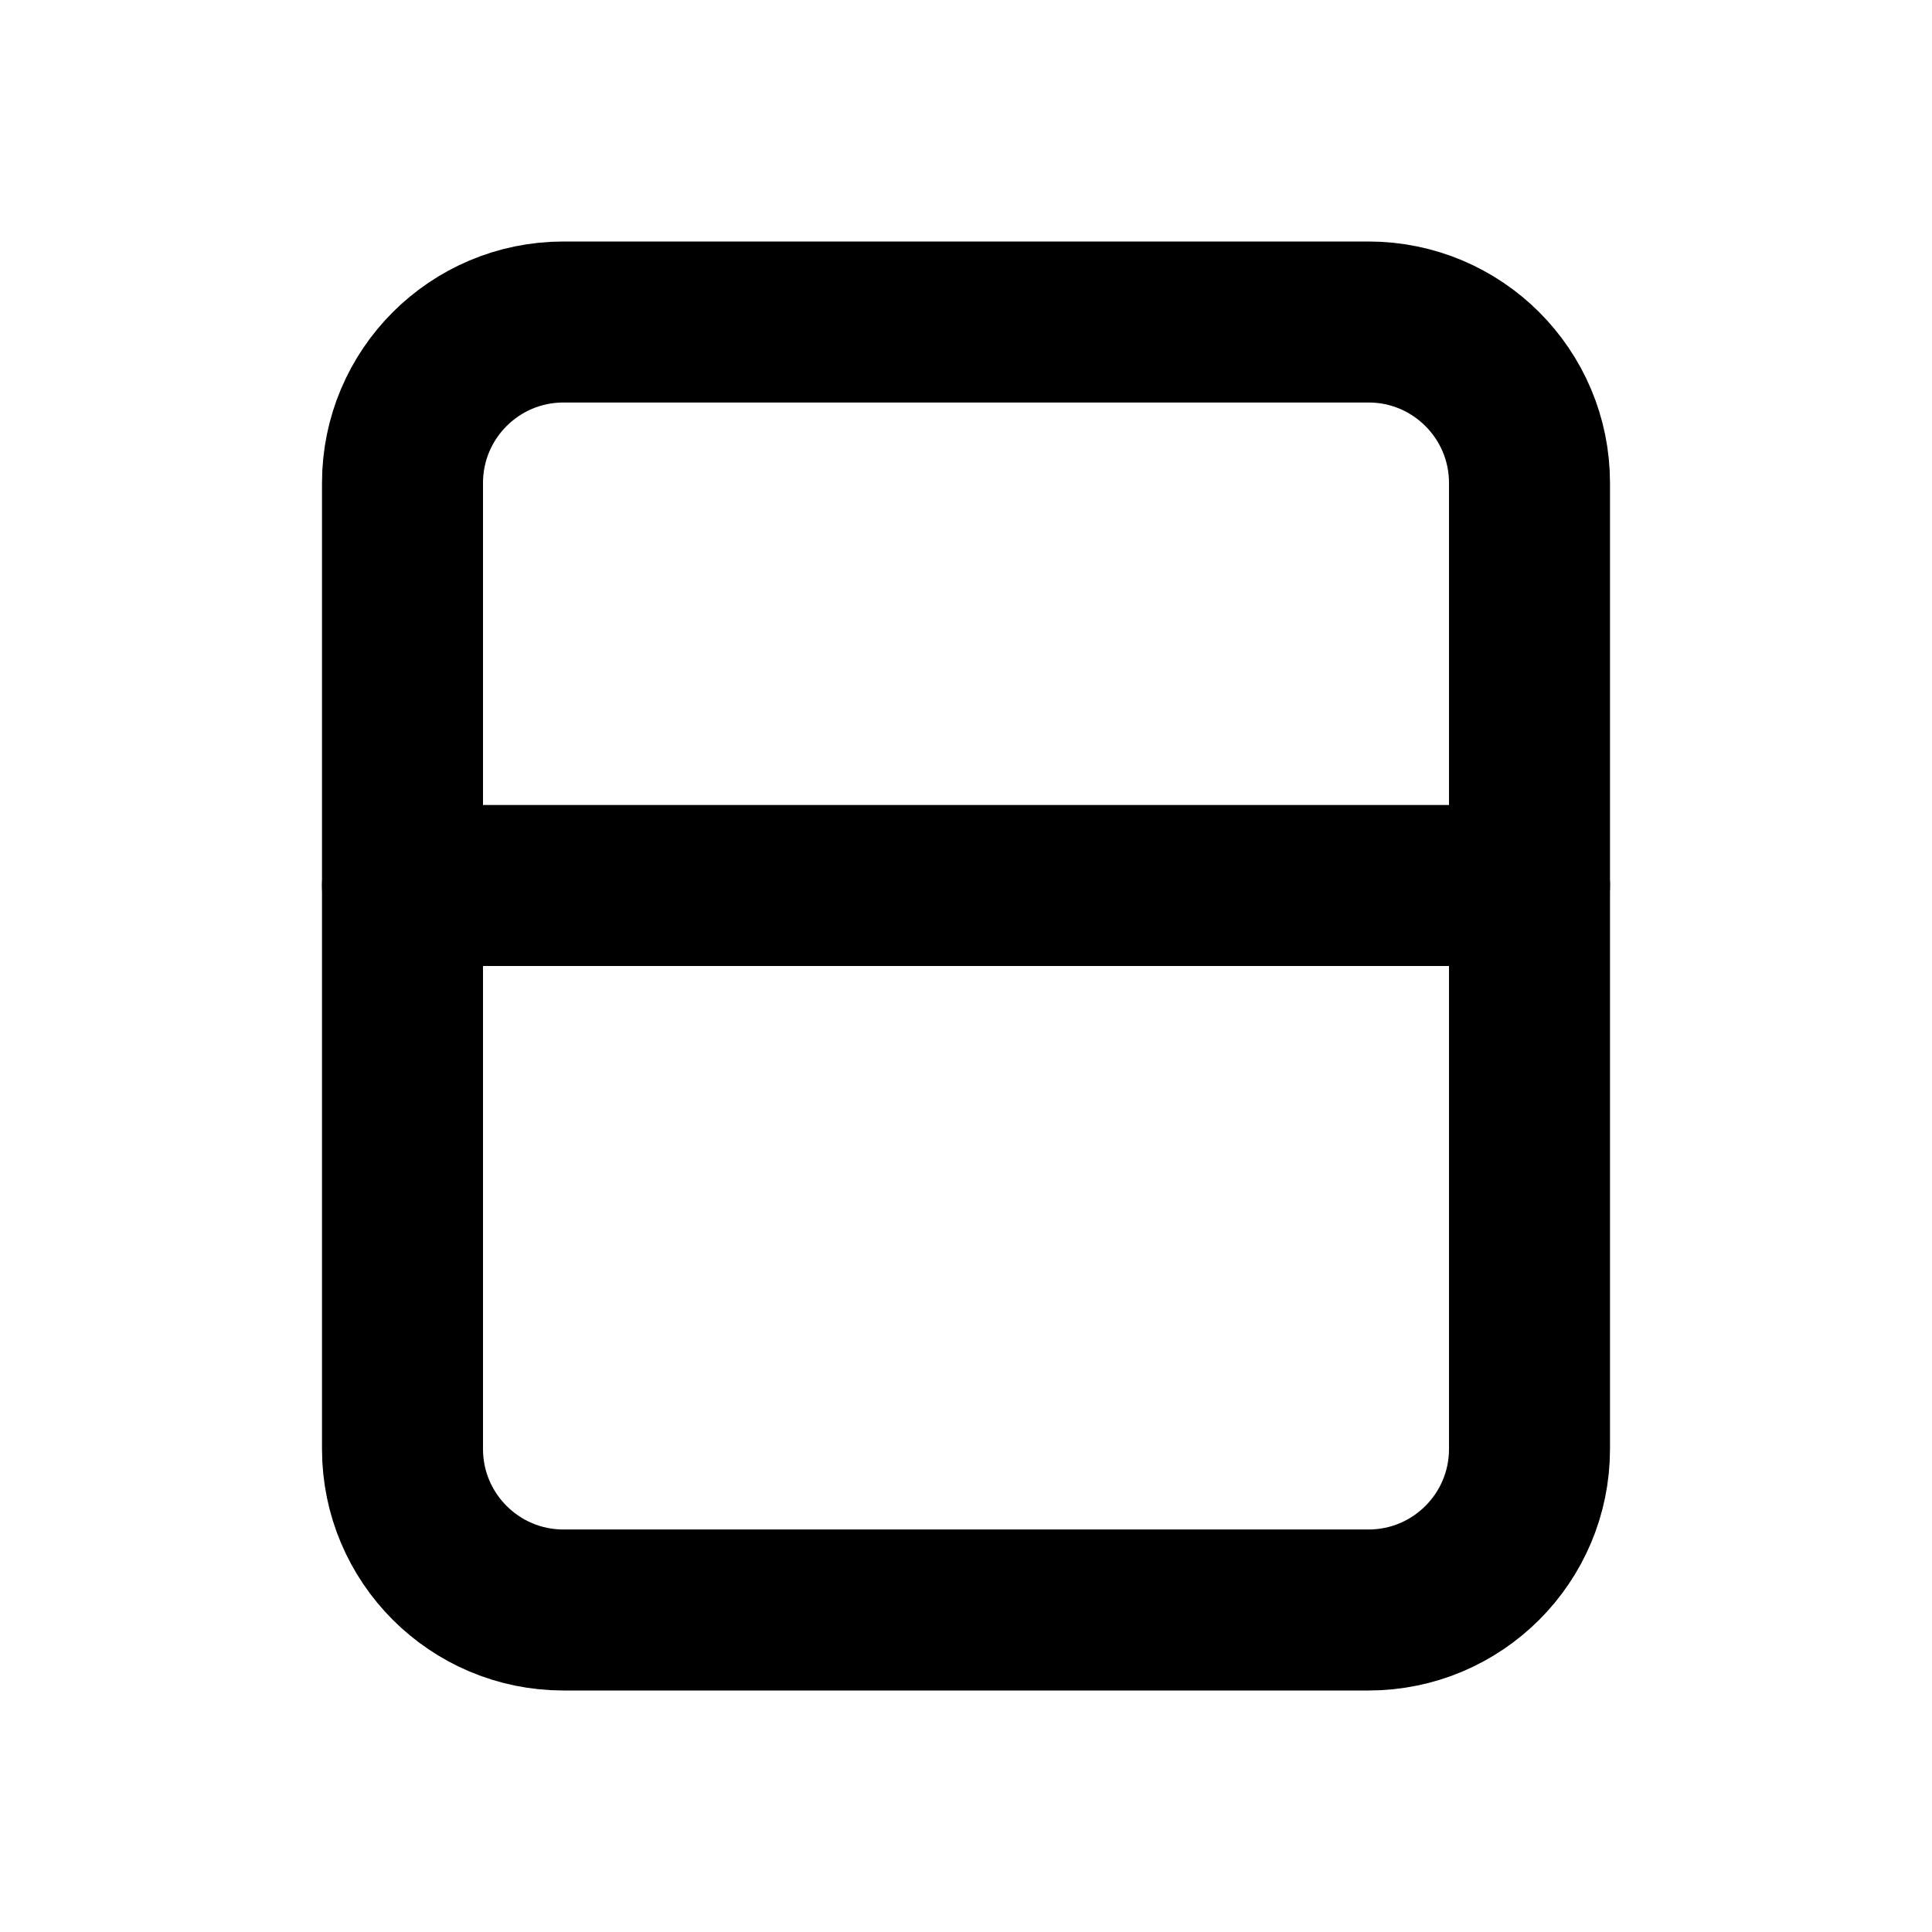
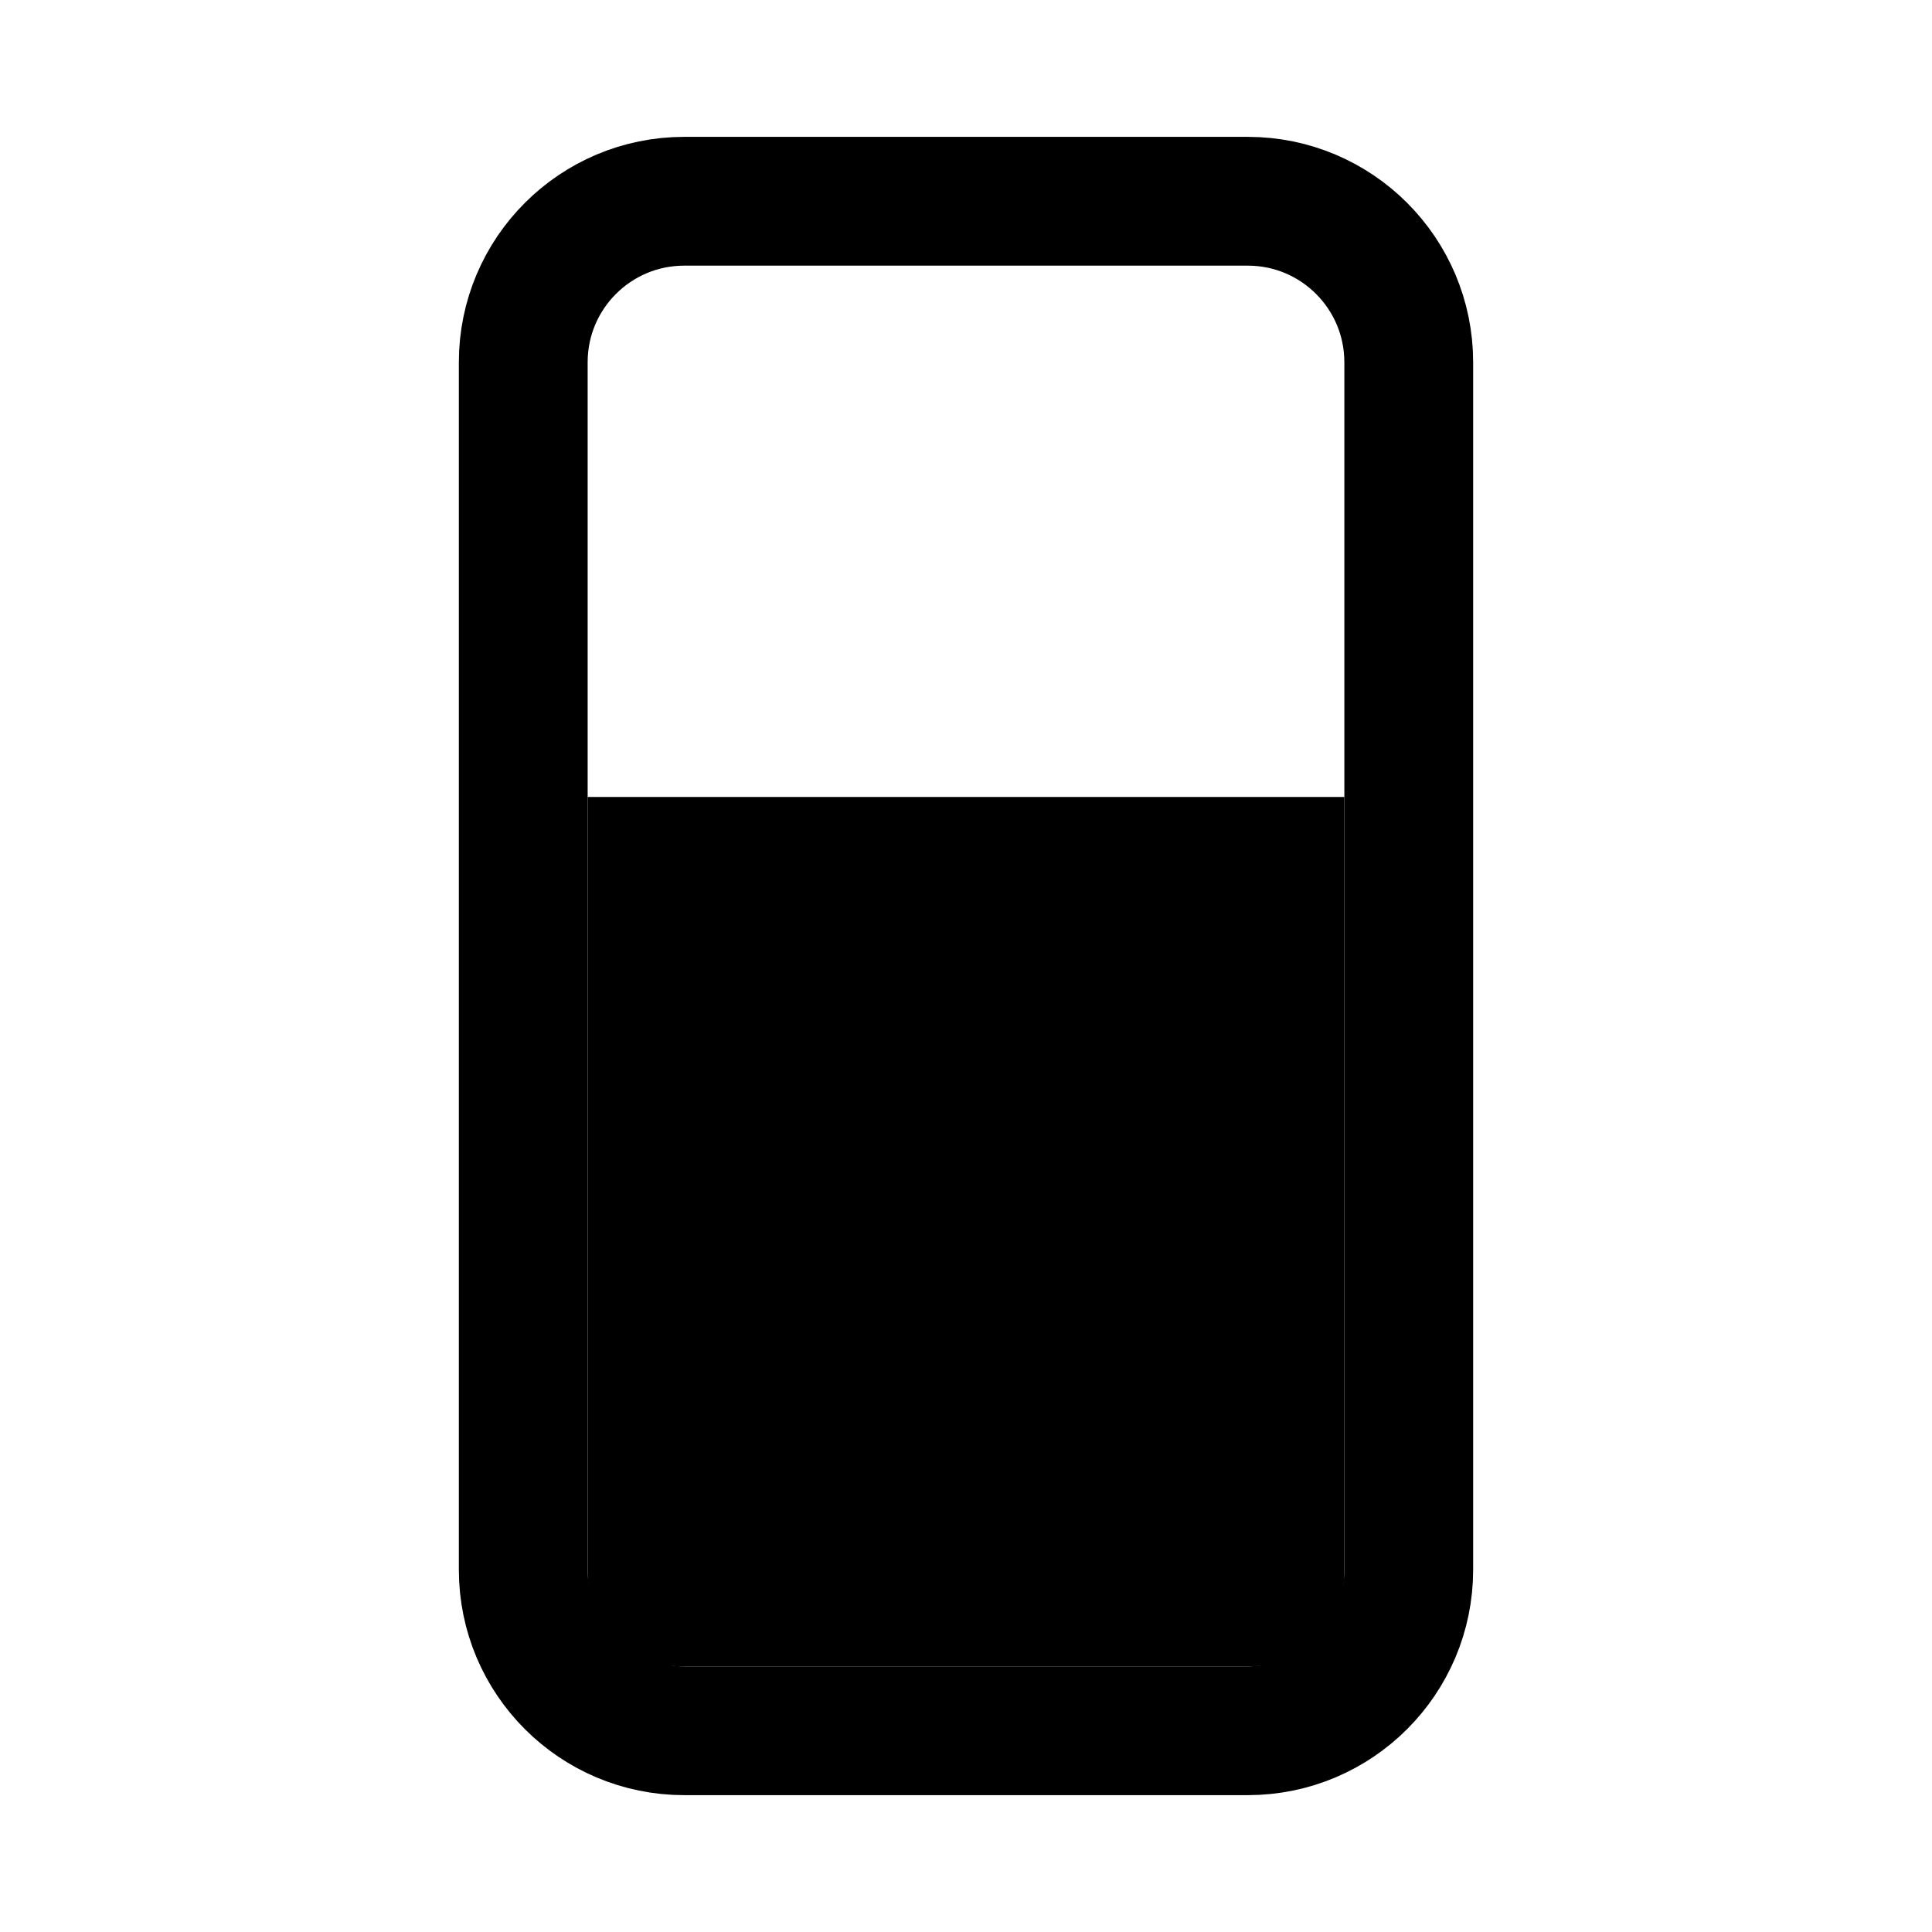
- <svg xmlns="http://www.w3.org/2000/svg" viewBox="0 0 24 24" fill="none" stroke="currentColor" stroke-width="2" stroke-linecap="round" stroke-linejoin="round">
-   <rect x="5" y="4" width="14" height="16" rx="2" />
-   <line x1="5" y1="11" x2="19" y2="11" />
+ <svg xmlns="http://www.w3.org/2000/svg" width="24" height="24" viewBox="0 0 24 24">
+   <g fill="none" stroke="currentColor" stroke-width="1.6" stroke-linecap="round" stroke-linejoin="round">
+     <rect x="6.5" y="2.5" width="11" height="19" rx="2" />
+     <path d="M7.3 9.9 L16.7 9.9 L16.7 19.5 Q16.7 20.7 15.5 20.7 L8.5 20.7 Q7.3 20.7 7.3 19.5 Z" fill="currentColor" stroke="none" />
+   </g>
</svg>
